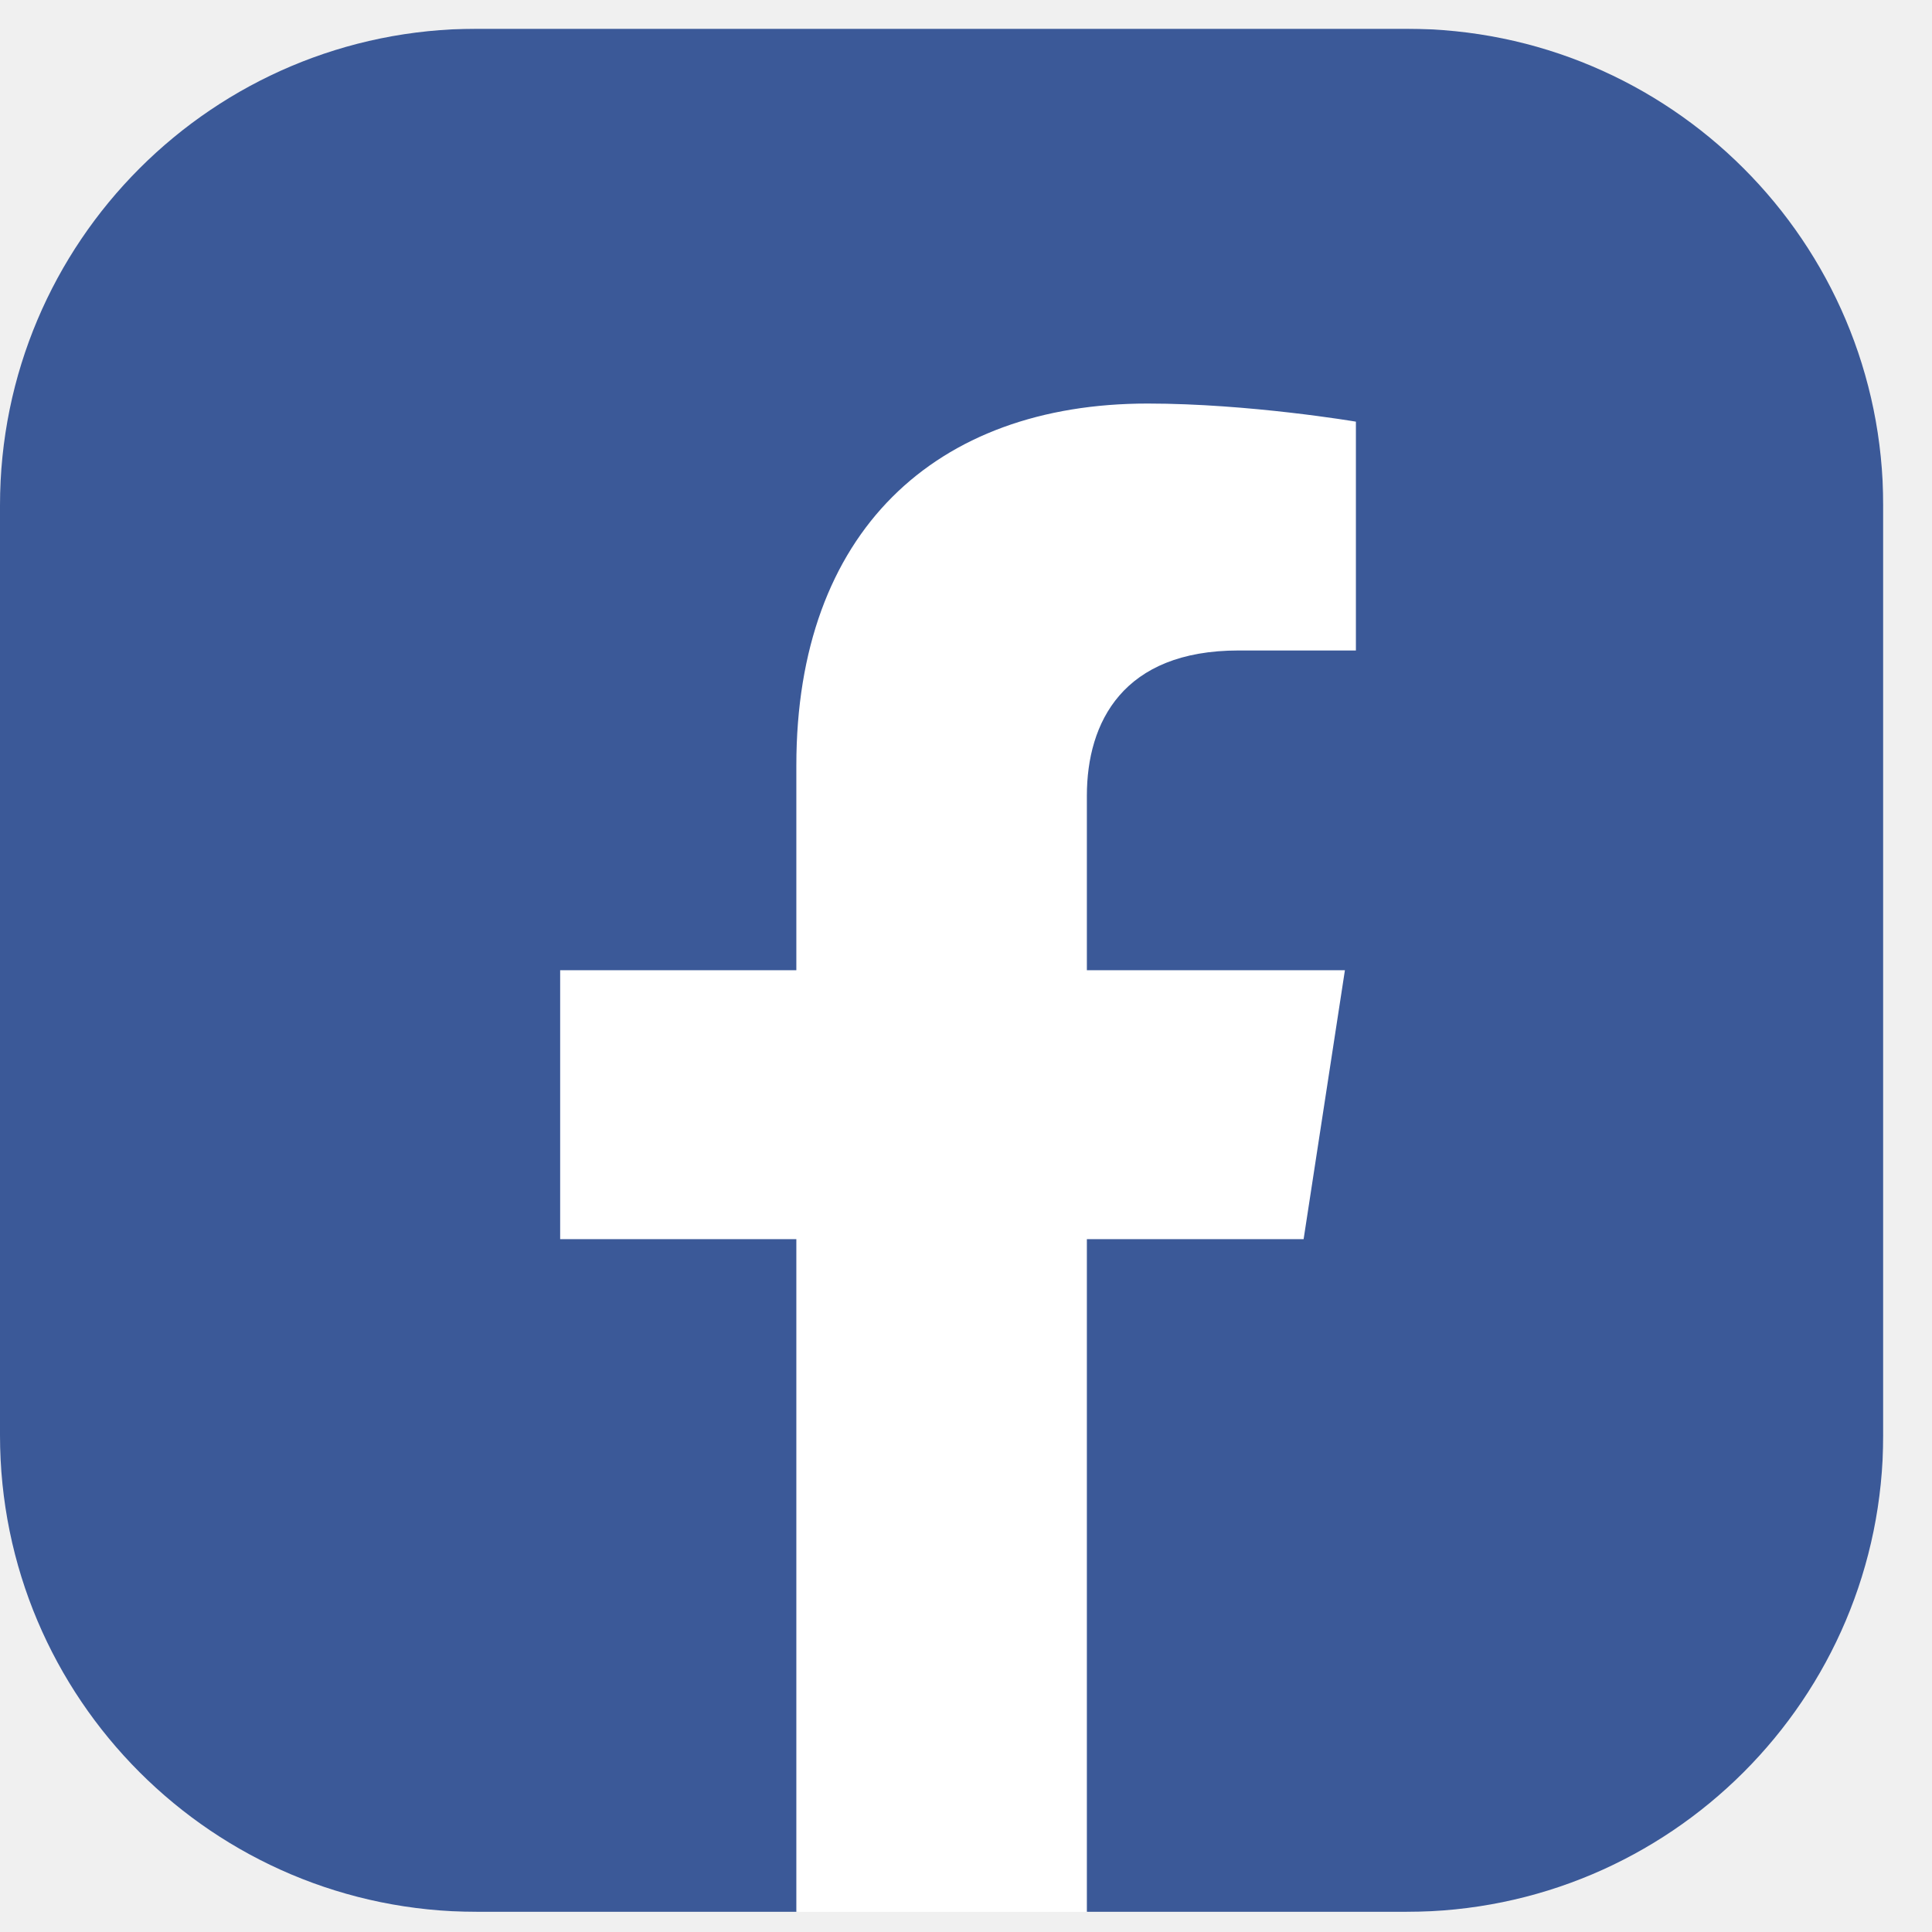
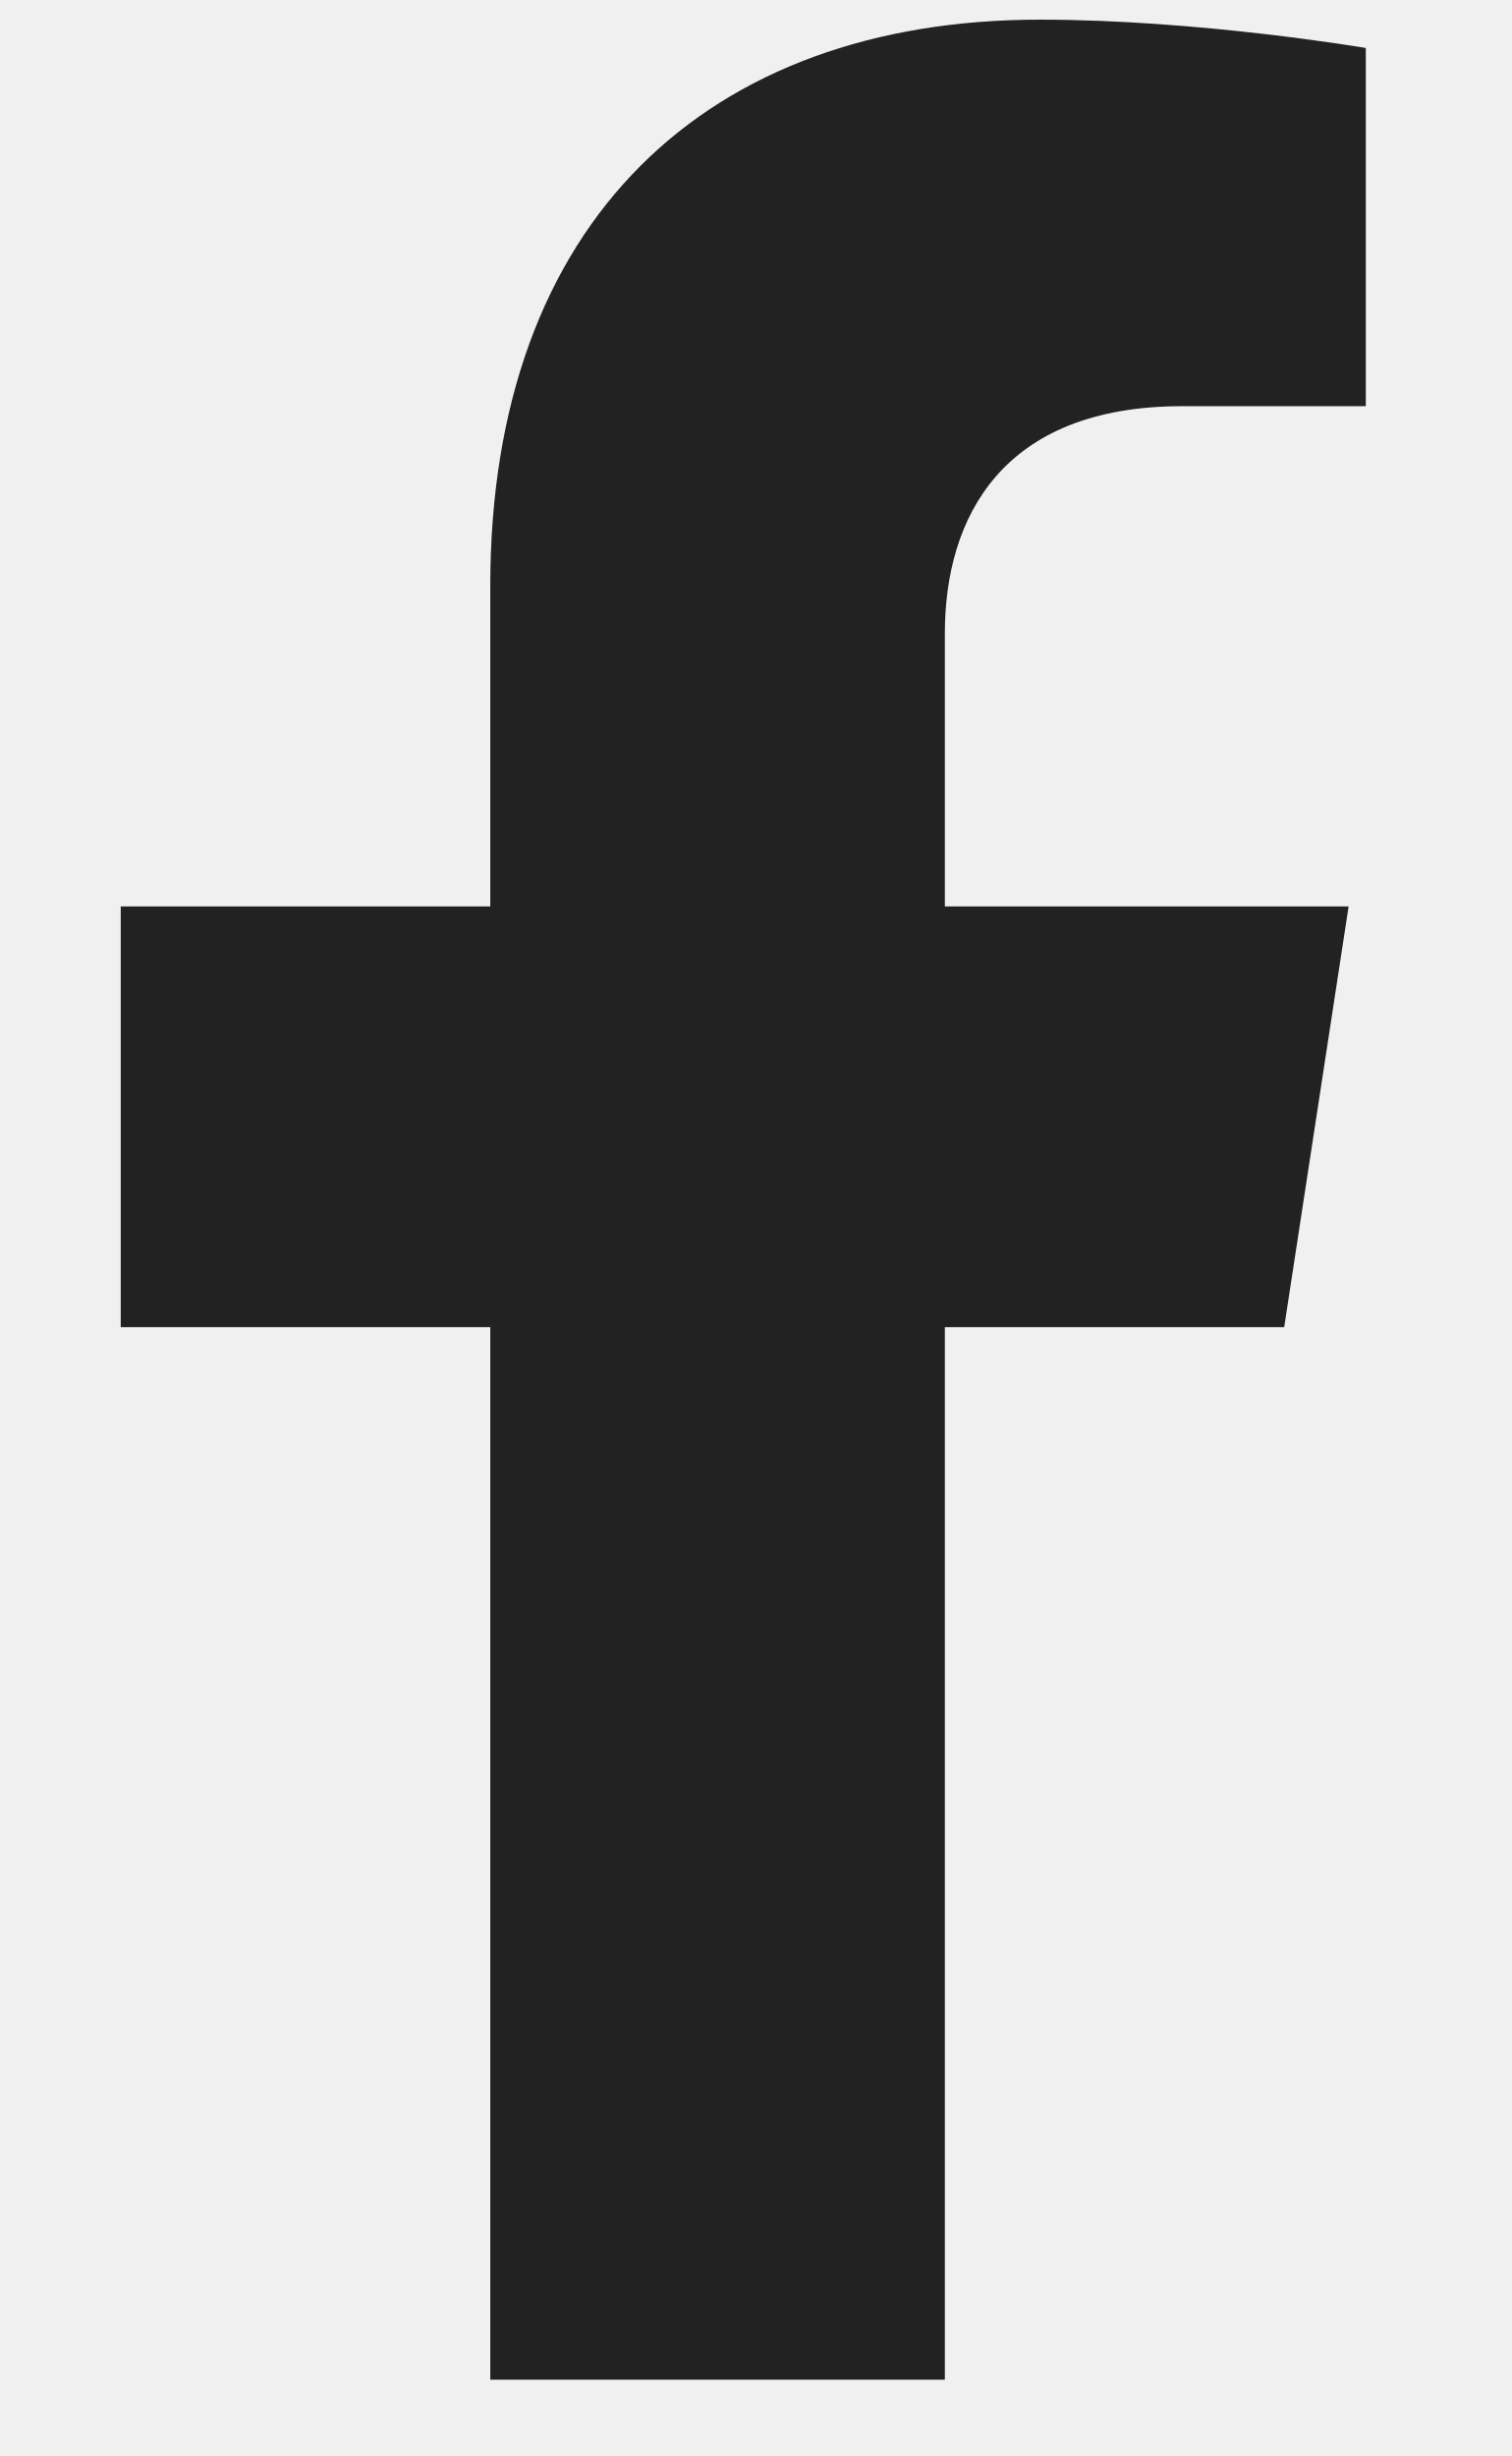
- <svg xmlns="http://www.w3.org/2000/svg" width="16" height="16" viewBox="0 0 16 16" fill="none">
-   <mask id="mask0_17_7373" style="mask-type:alpha" maskUnits="userSpaceOnUse" x="0" y="0" width="16" height="16">
-     <path fill-rule="evenodd" clip-rule="evenodd" d="M0 0.238H15.596V15.833H0V0.238Z" fill="white" />
-   </mask>
-   <g mask="url(#mask0_17_7373)">
-     <path fill-rule="evenodd" clip-rule="evenodd" d="M11.648 15.833H9.004L7.798 15.435L6.602 15.833H3.948C1.767 15.833 0 14.066 0 11.886V4.185C0 2.005 1.767 0.238 3.948 0.238H11.648C13.828 0.238 15.596 2.005 15.596 4.185V11.886C15.596 14.066 13.828 15.833 11.648 15.833Z" fill="#3b5998" />
-   </g>
-   <path fill-rule="evenodd" clip-rule="evenodd" d="M6.595 6.338V8.035H4.639V10.262H6.595V15.833H9.001V10.262H10.796L11.138 8.035H9.001V6.59C9.001 5.981 9.3 5.387 10.257 5.387H11.229V3.492C11.229 3.492 10.347 3.342 9.504 3.342C7.744 3.342 6.595 4.407 6.595 6.338Z" fill="white" />
+ <svg xmlns="http://www.w3.org/2000/svg" width="8" height="13" viewBox="0 0 8 13" fill="none">
+   <path fill-rule="evenodd" clip-rule="evenodd" d="M2.595 3.101V4.798H0.639V7.025H2.595V12.596H5.001V7.025H6.797L7.138 4.798H5.001V3.353C5.001 2.744 5.3 2.15 6.257 2.15H7.229V0.254C7.229 0.254 6.347 0.104 5.504 0.104C3.744 0.104 2.595 1.17 2.595 3.101Z" fill="#222222" />
</svg>
